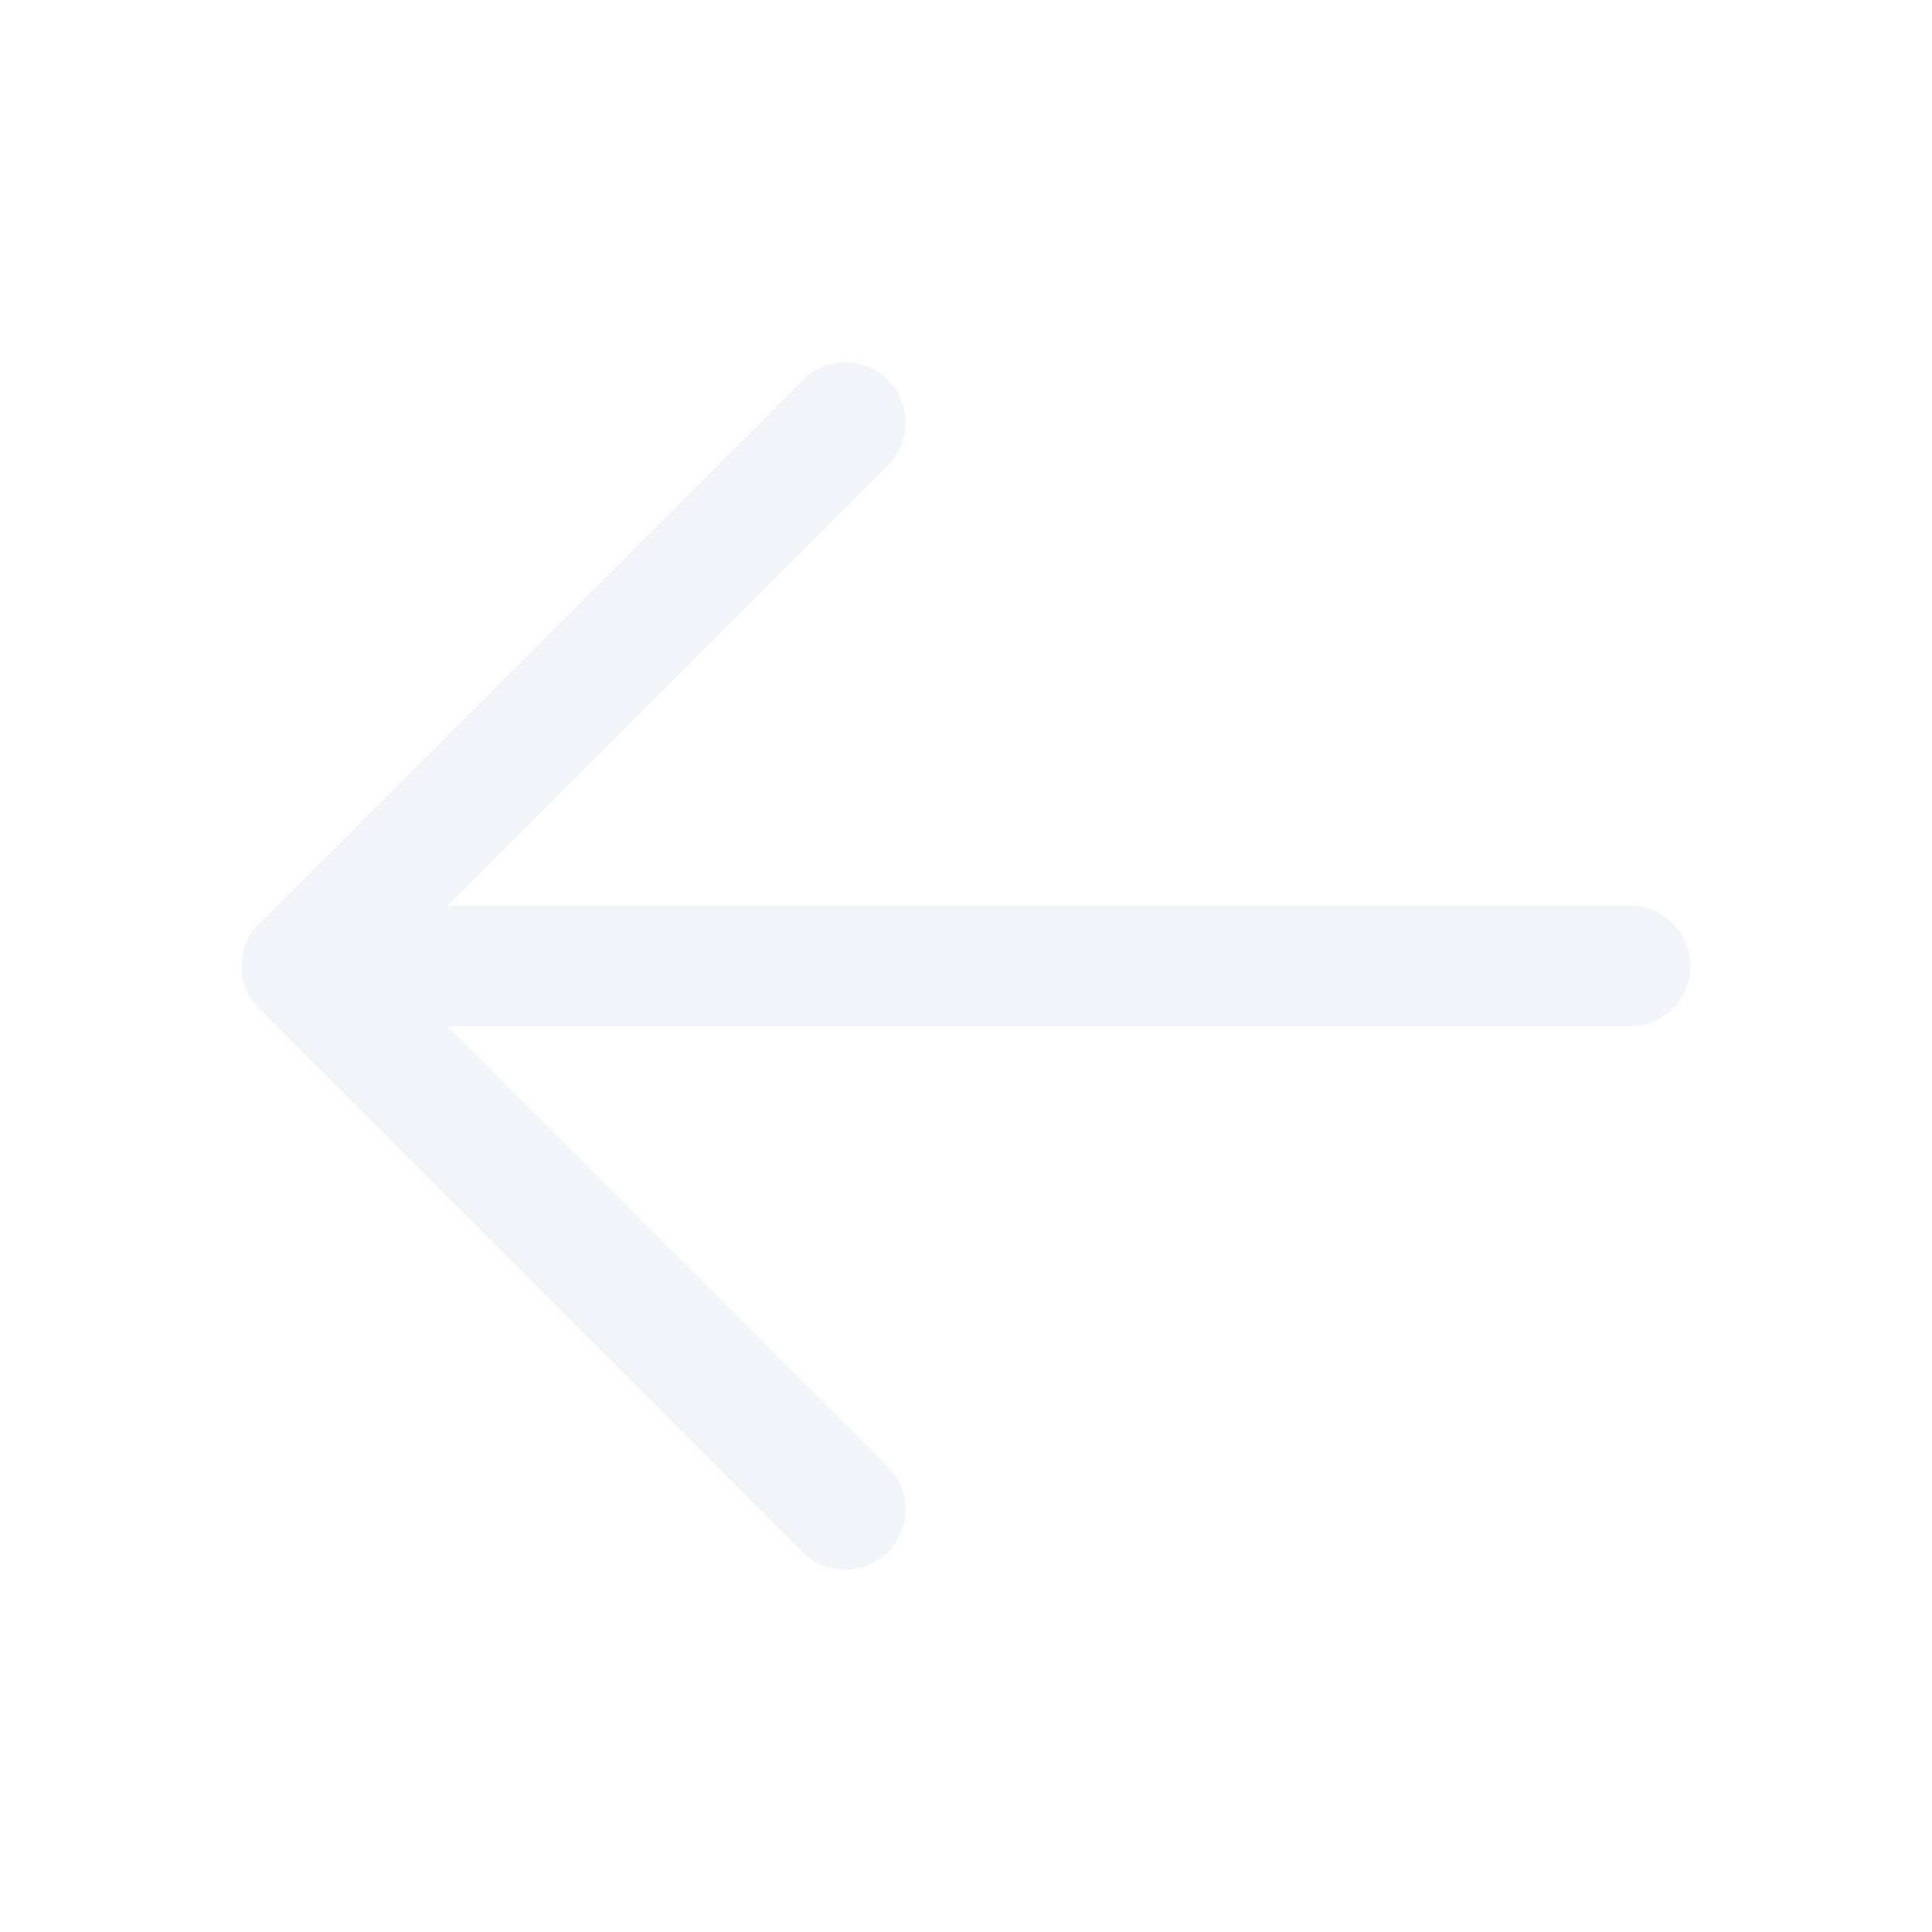
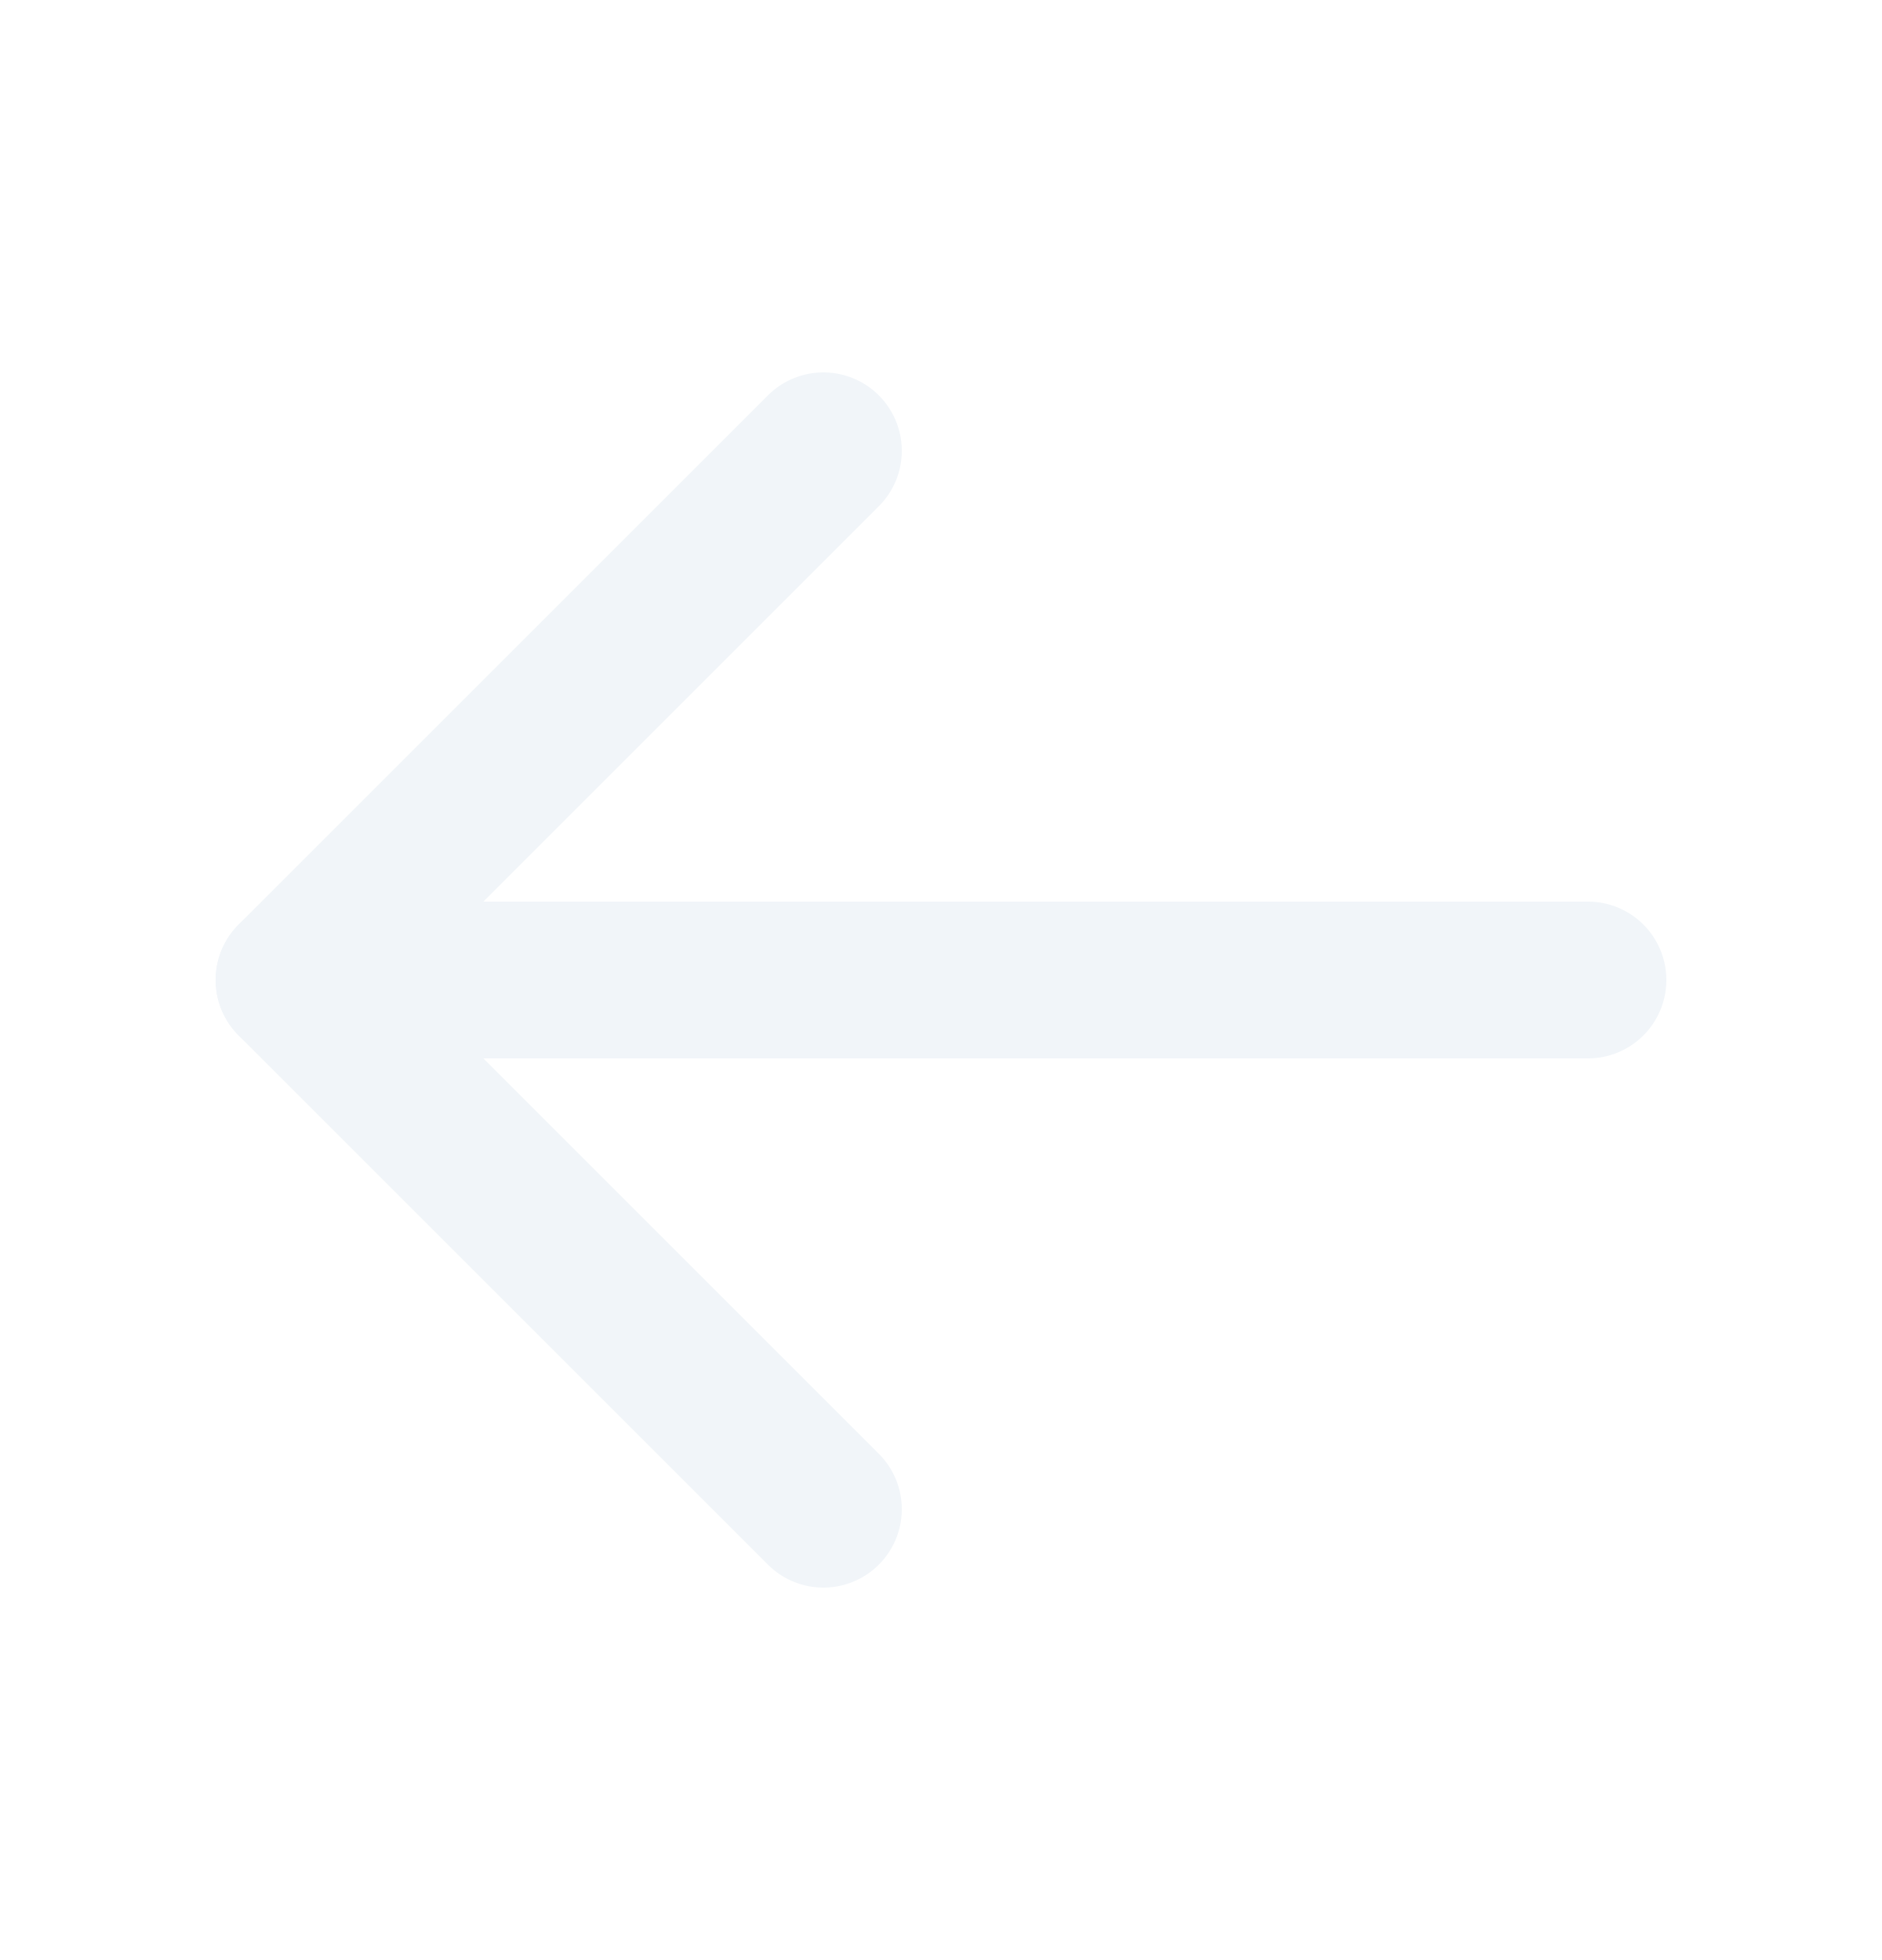
- <svg xmlns="http://www.w3.org/2000/svg" fill="none" height="32" viewBox="0 0 32 32" width="32">
-   <g stroke="#f1f5f9" stroke-linecap="round" stroke-linejoin="round" stroke-width="2">
-     <path d="m27 16h-22" />
-     <path d="m14 7-9 9 9 9" />
-   </g>
+ <svg xmlns="http://www.w3.org/2000/svg" width="24" height="25" viewBox="0 0 24 25" fill="none">
+   <path d="M20.25 12.5H3.75" stroke="#F1F5F9" stroke-width="2" stroke-linecap="round" stroke-linejoin="round" />
+   <path d="M10.5 5.75L3.75 12.5L10.5 19.25" stroke="#F1F5F9" stroke-width="2" stroke-linecap="round" stroke-linejoin="round" />
</svg>
